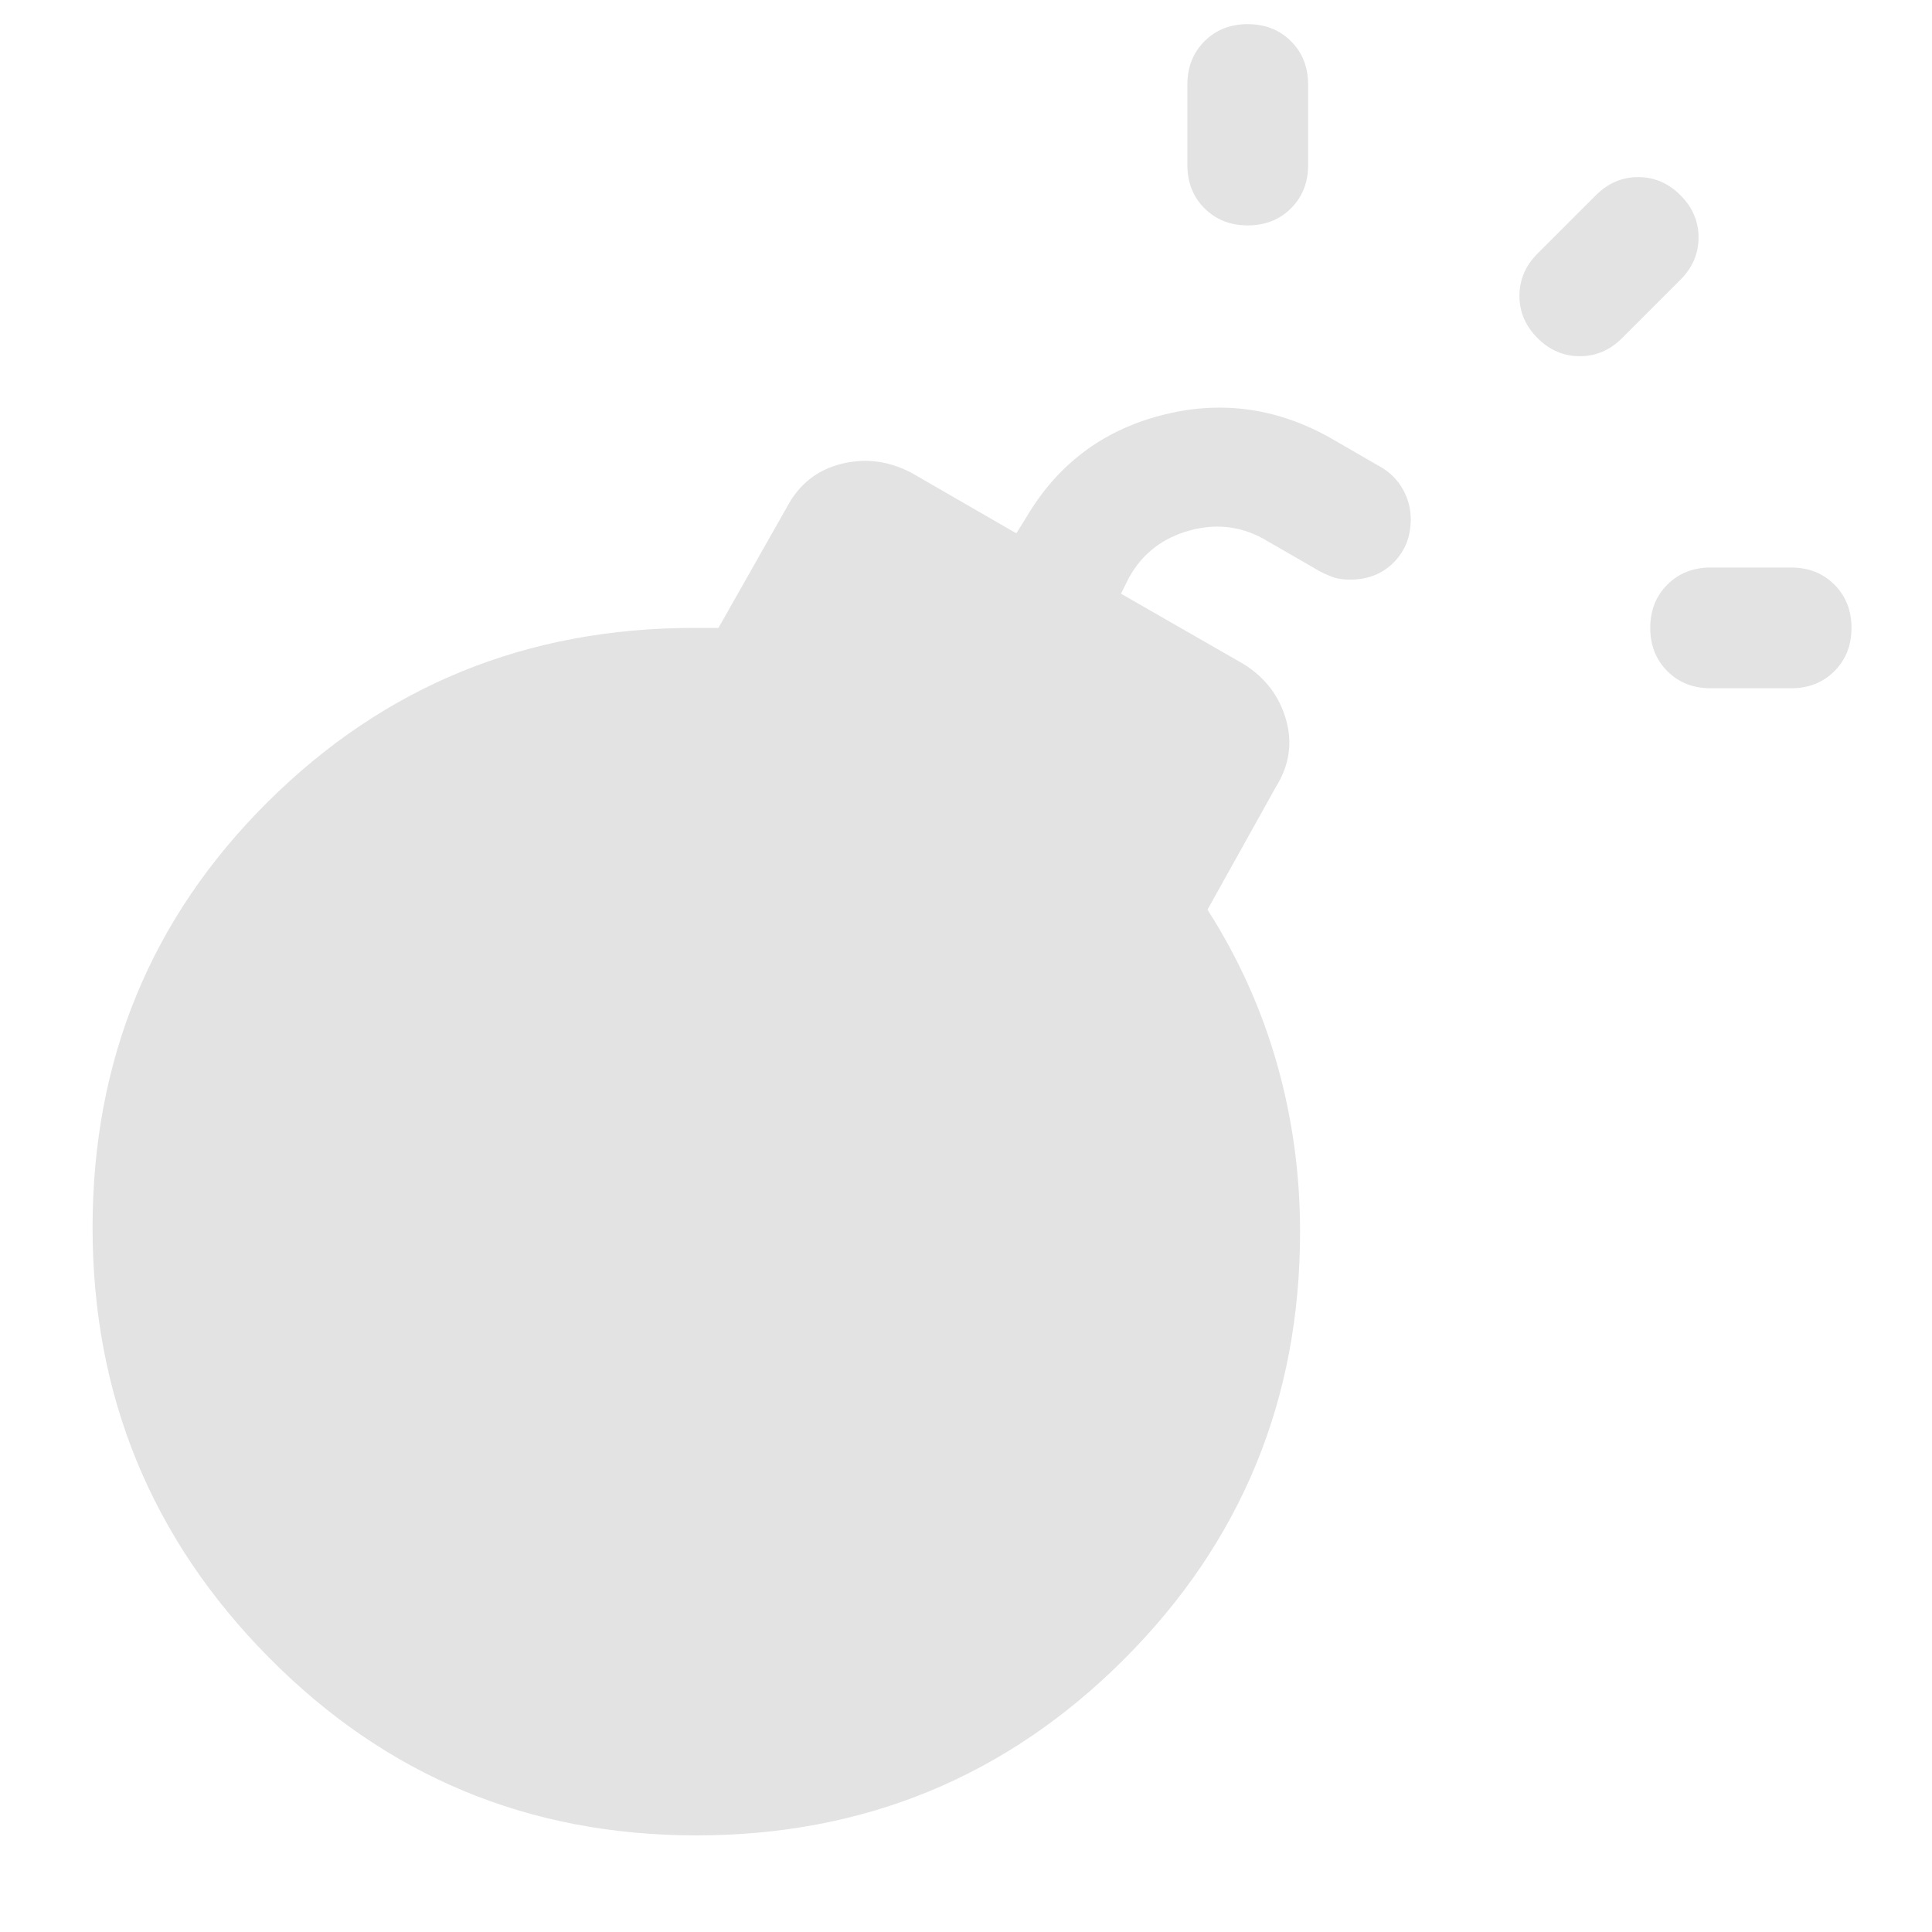
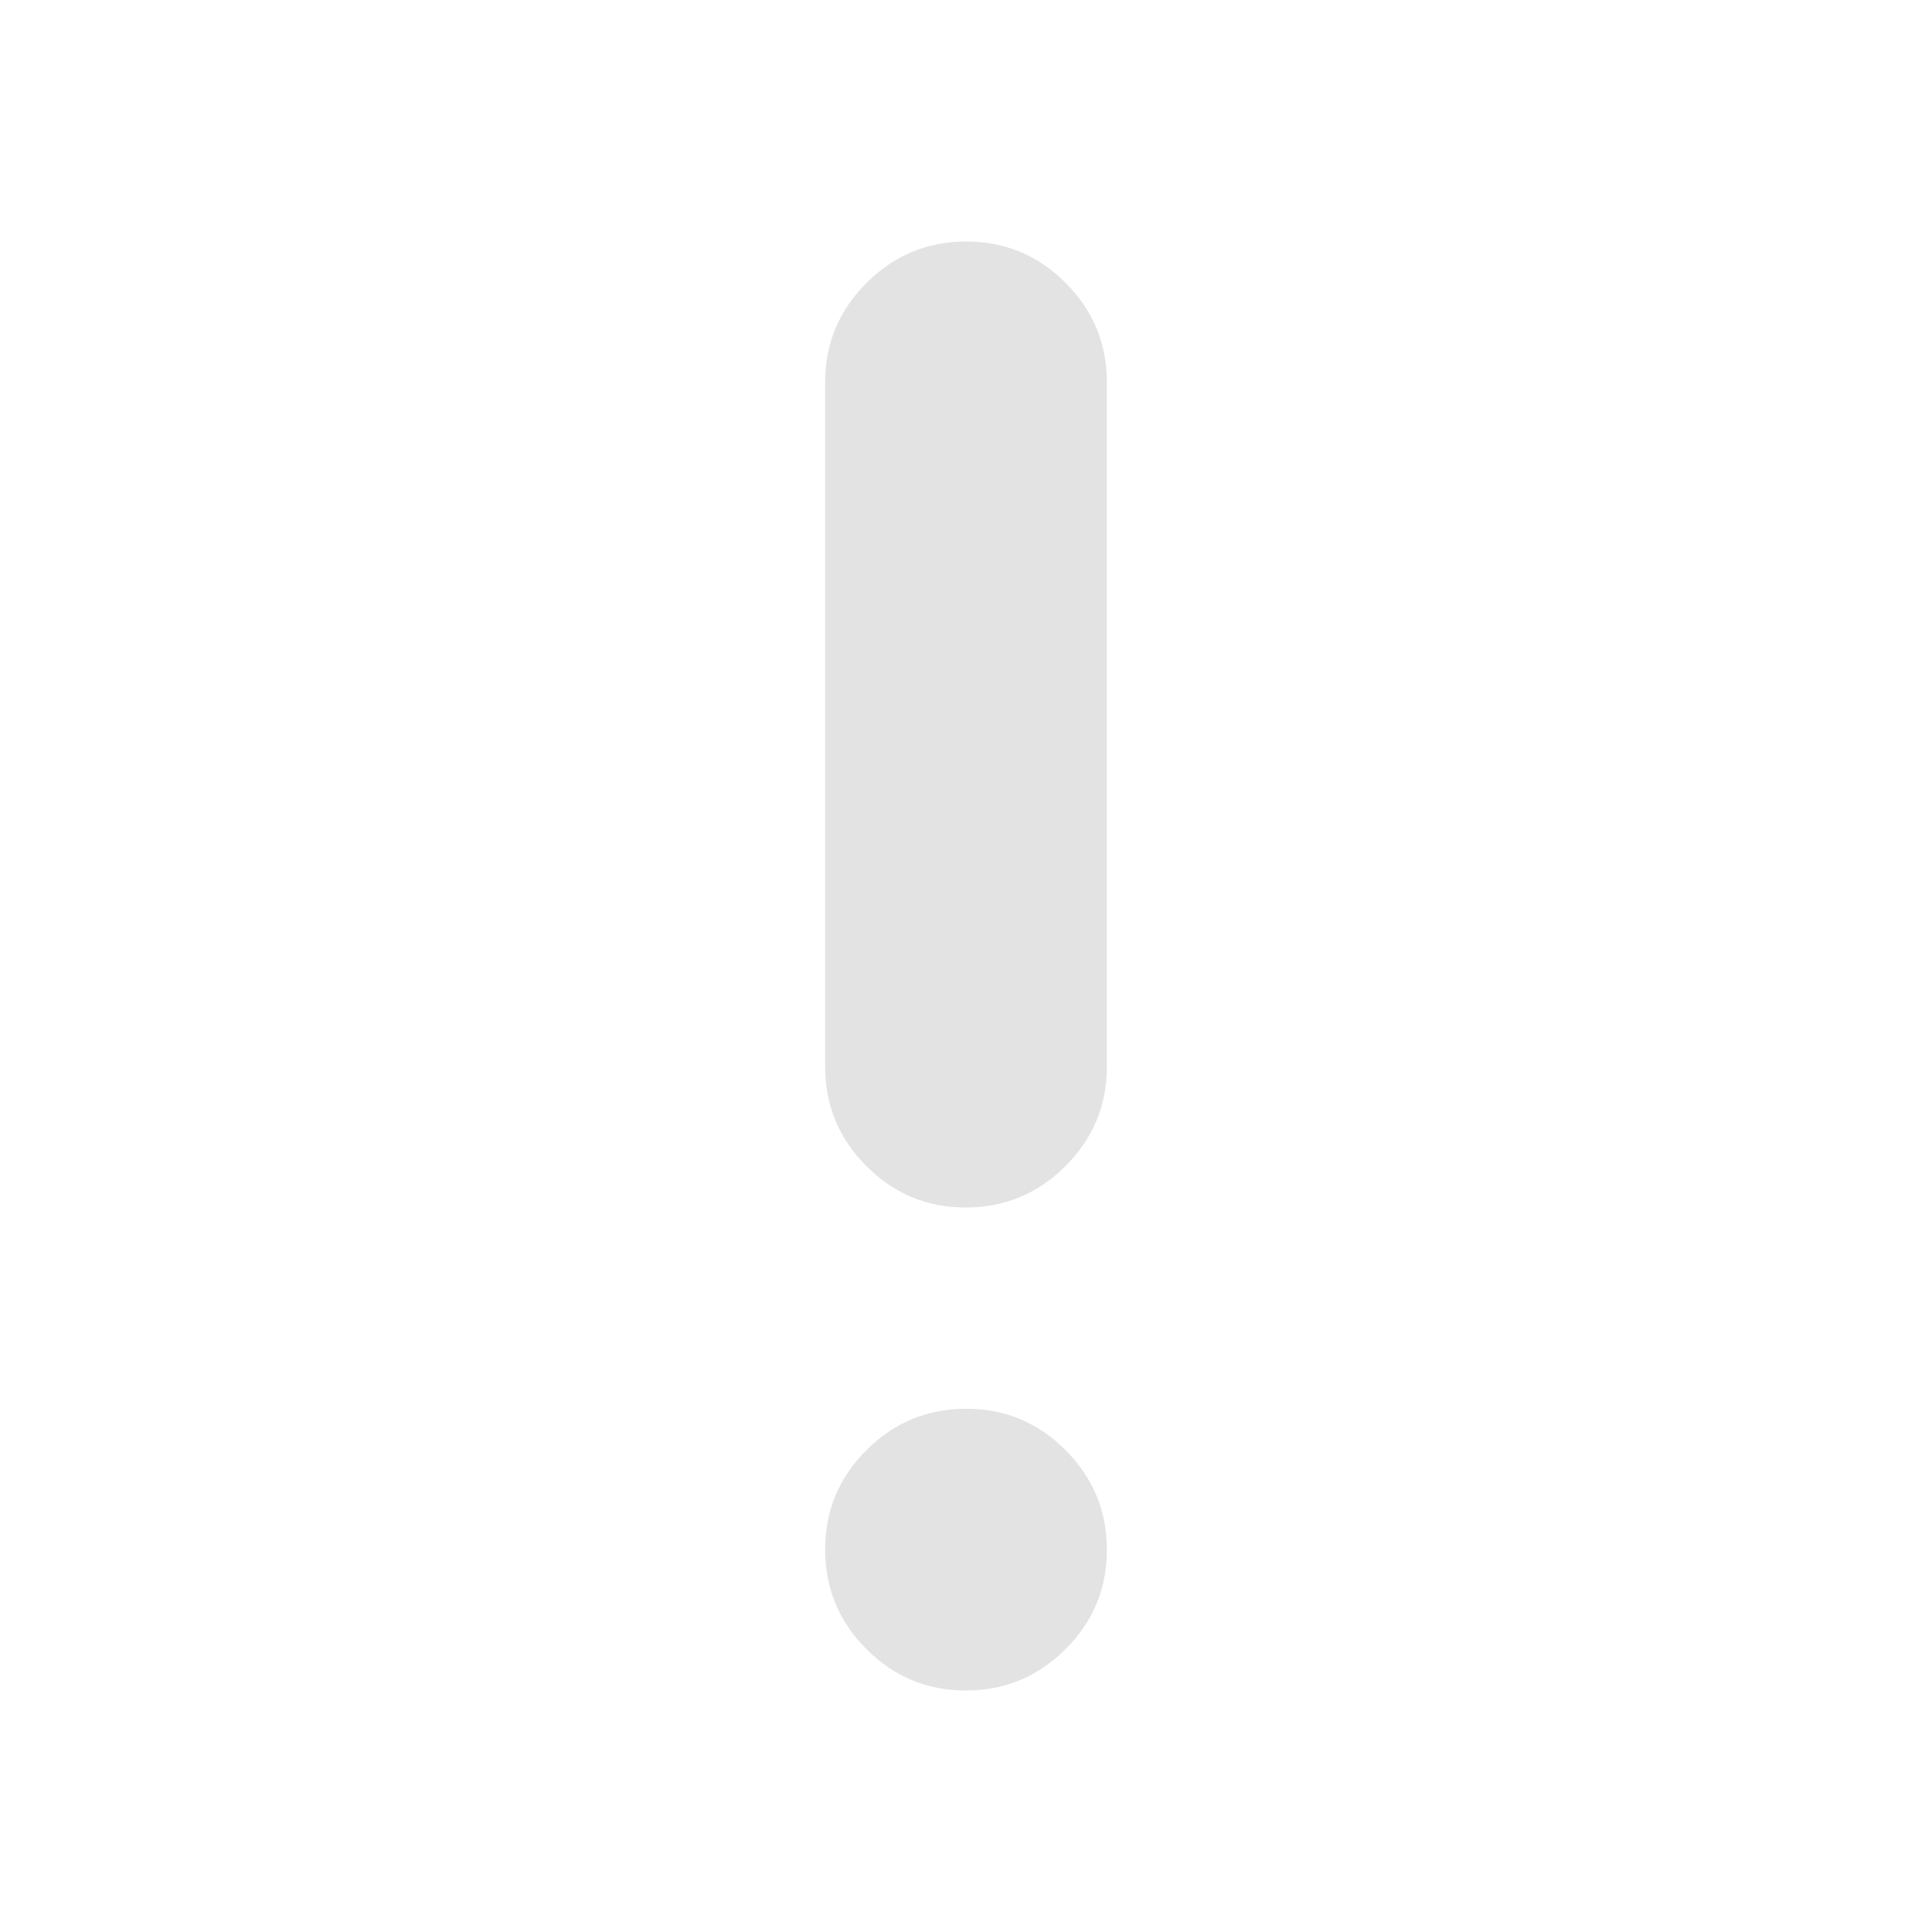
<svg xmlns="http://www.w3.org/2000/svg" height="48px" viewBox="0 -960 960 960" width="48px" fill="#e3e3e3">
-   <path d="M671-672q-5 0-8-1t-7-3l-26-15q-18-11-38.5-5.5T561-673l-4 8 61 35q16 10 21 27.5t-5 33.5l-34 61q23 36 34.5 76.5T646-348q0 125-87.5 212.5T346-48q-125 0-212.5-88.5T46-350q0-125 87-211.5T345-648h12l34-60q9-17 27-21.5t35 4.5l52 30 5-8q23-39 66.5-50.5T660-743l26 15q7 4 11 11t4 15q0 13-8.5 21.5T671-672Zm149 24q0-13 8.5-21.5T850-678h40q13 0 21.5 8.5T920-648q0 13-8.5 21.5T890-618h-40q-13 0-21.5-8.5T820-648ZM620-848q-13 0-21.5-8.5T590-878v-40q0-13 8.5-21.5T620-948q13 0 21.5 8.5T650-918v40q0 13-8.5 21.5T620-848Zm144 56q-9-9-9-21t9-21l29-29q9-9 21-9t21 9q9 9 9 21t-9 21l-29 29q-9 9-21 9t-21-9Z" />
+   <path d="M479.91-120q-28.91 0-49.41-20.59-20.5-20.59-20.5-49.5t20.59-49.41q20.59-20.5 49.5-20.5t49.41 20.59q20.5 20.59 20.5 49.5t-20.59 49.41q-20.59 20.5-49.5 20.5Zm0-240q-28.91 0-49.41-20.56Q410-401.13 410-430v-340q0-28.88 20.59-49.44t49.5-20.56q28.91 0 49.41 20.56Q550-798.88 550-770v340q0 28.87-20.59 49.44Q508.82-360 479.91-360Z" />
</svg>
